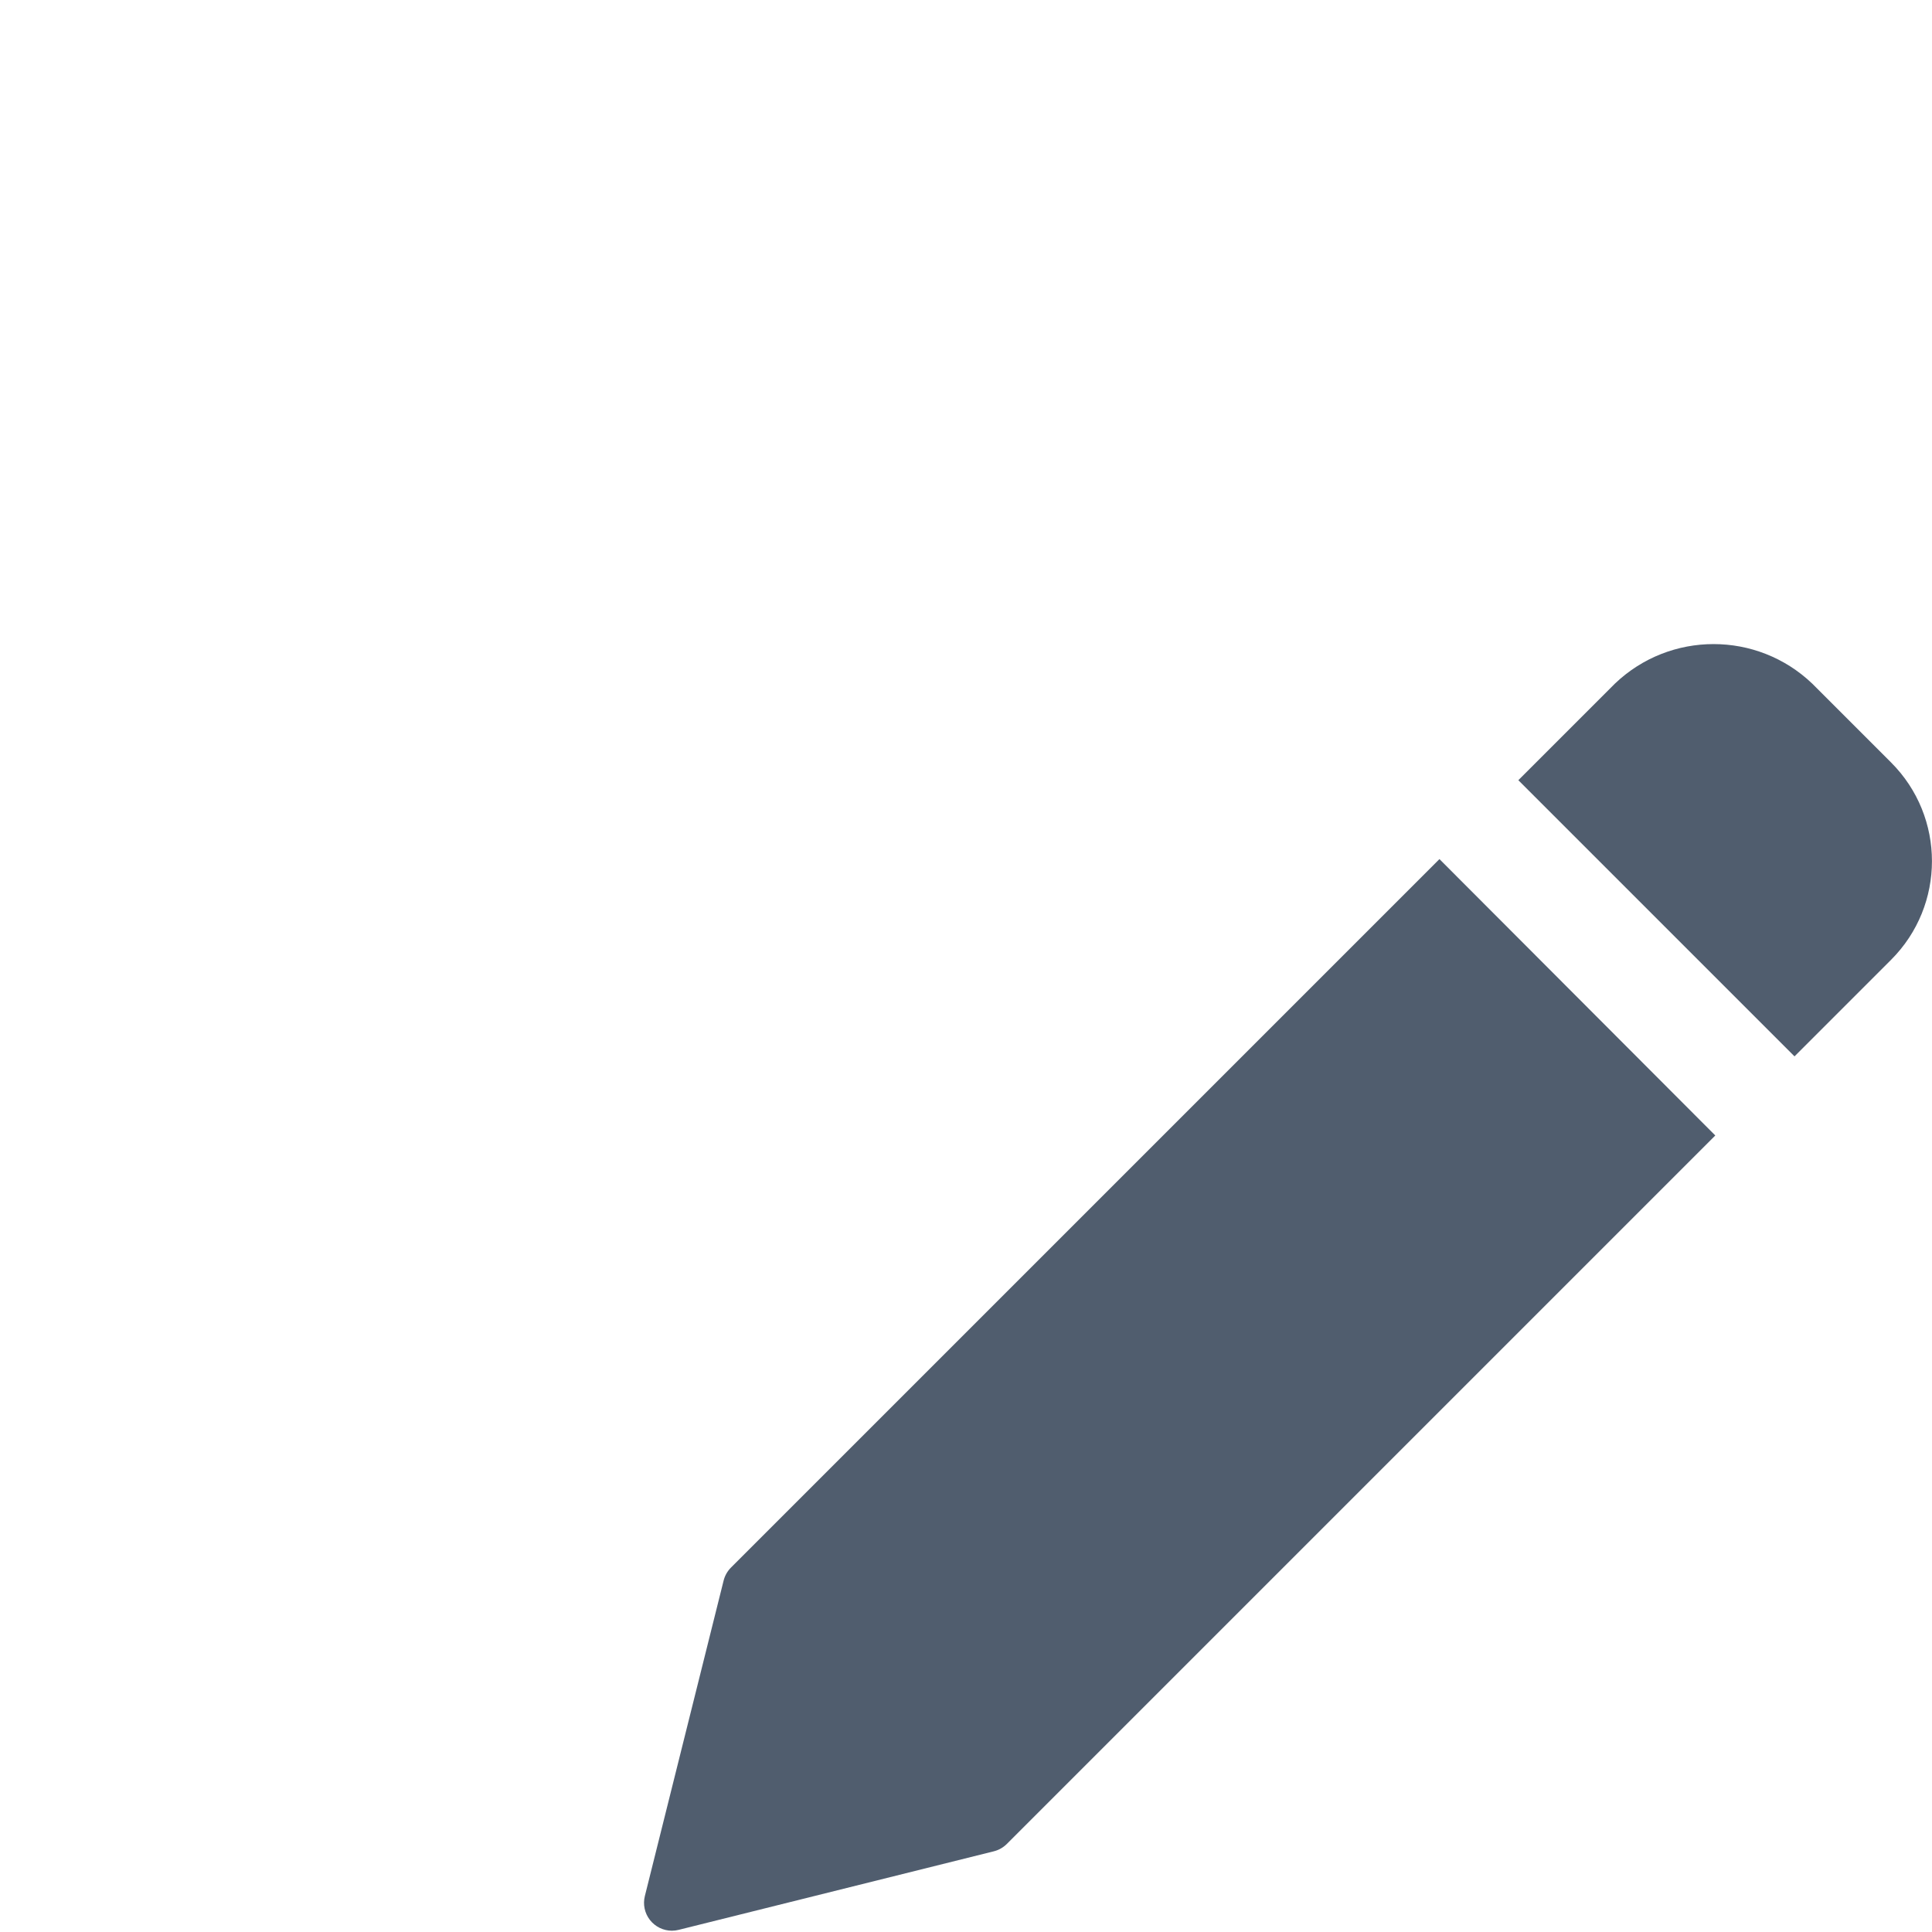
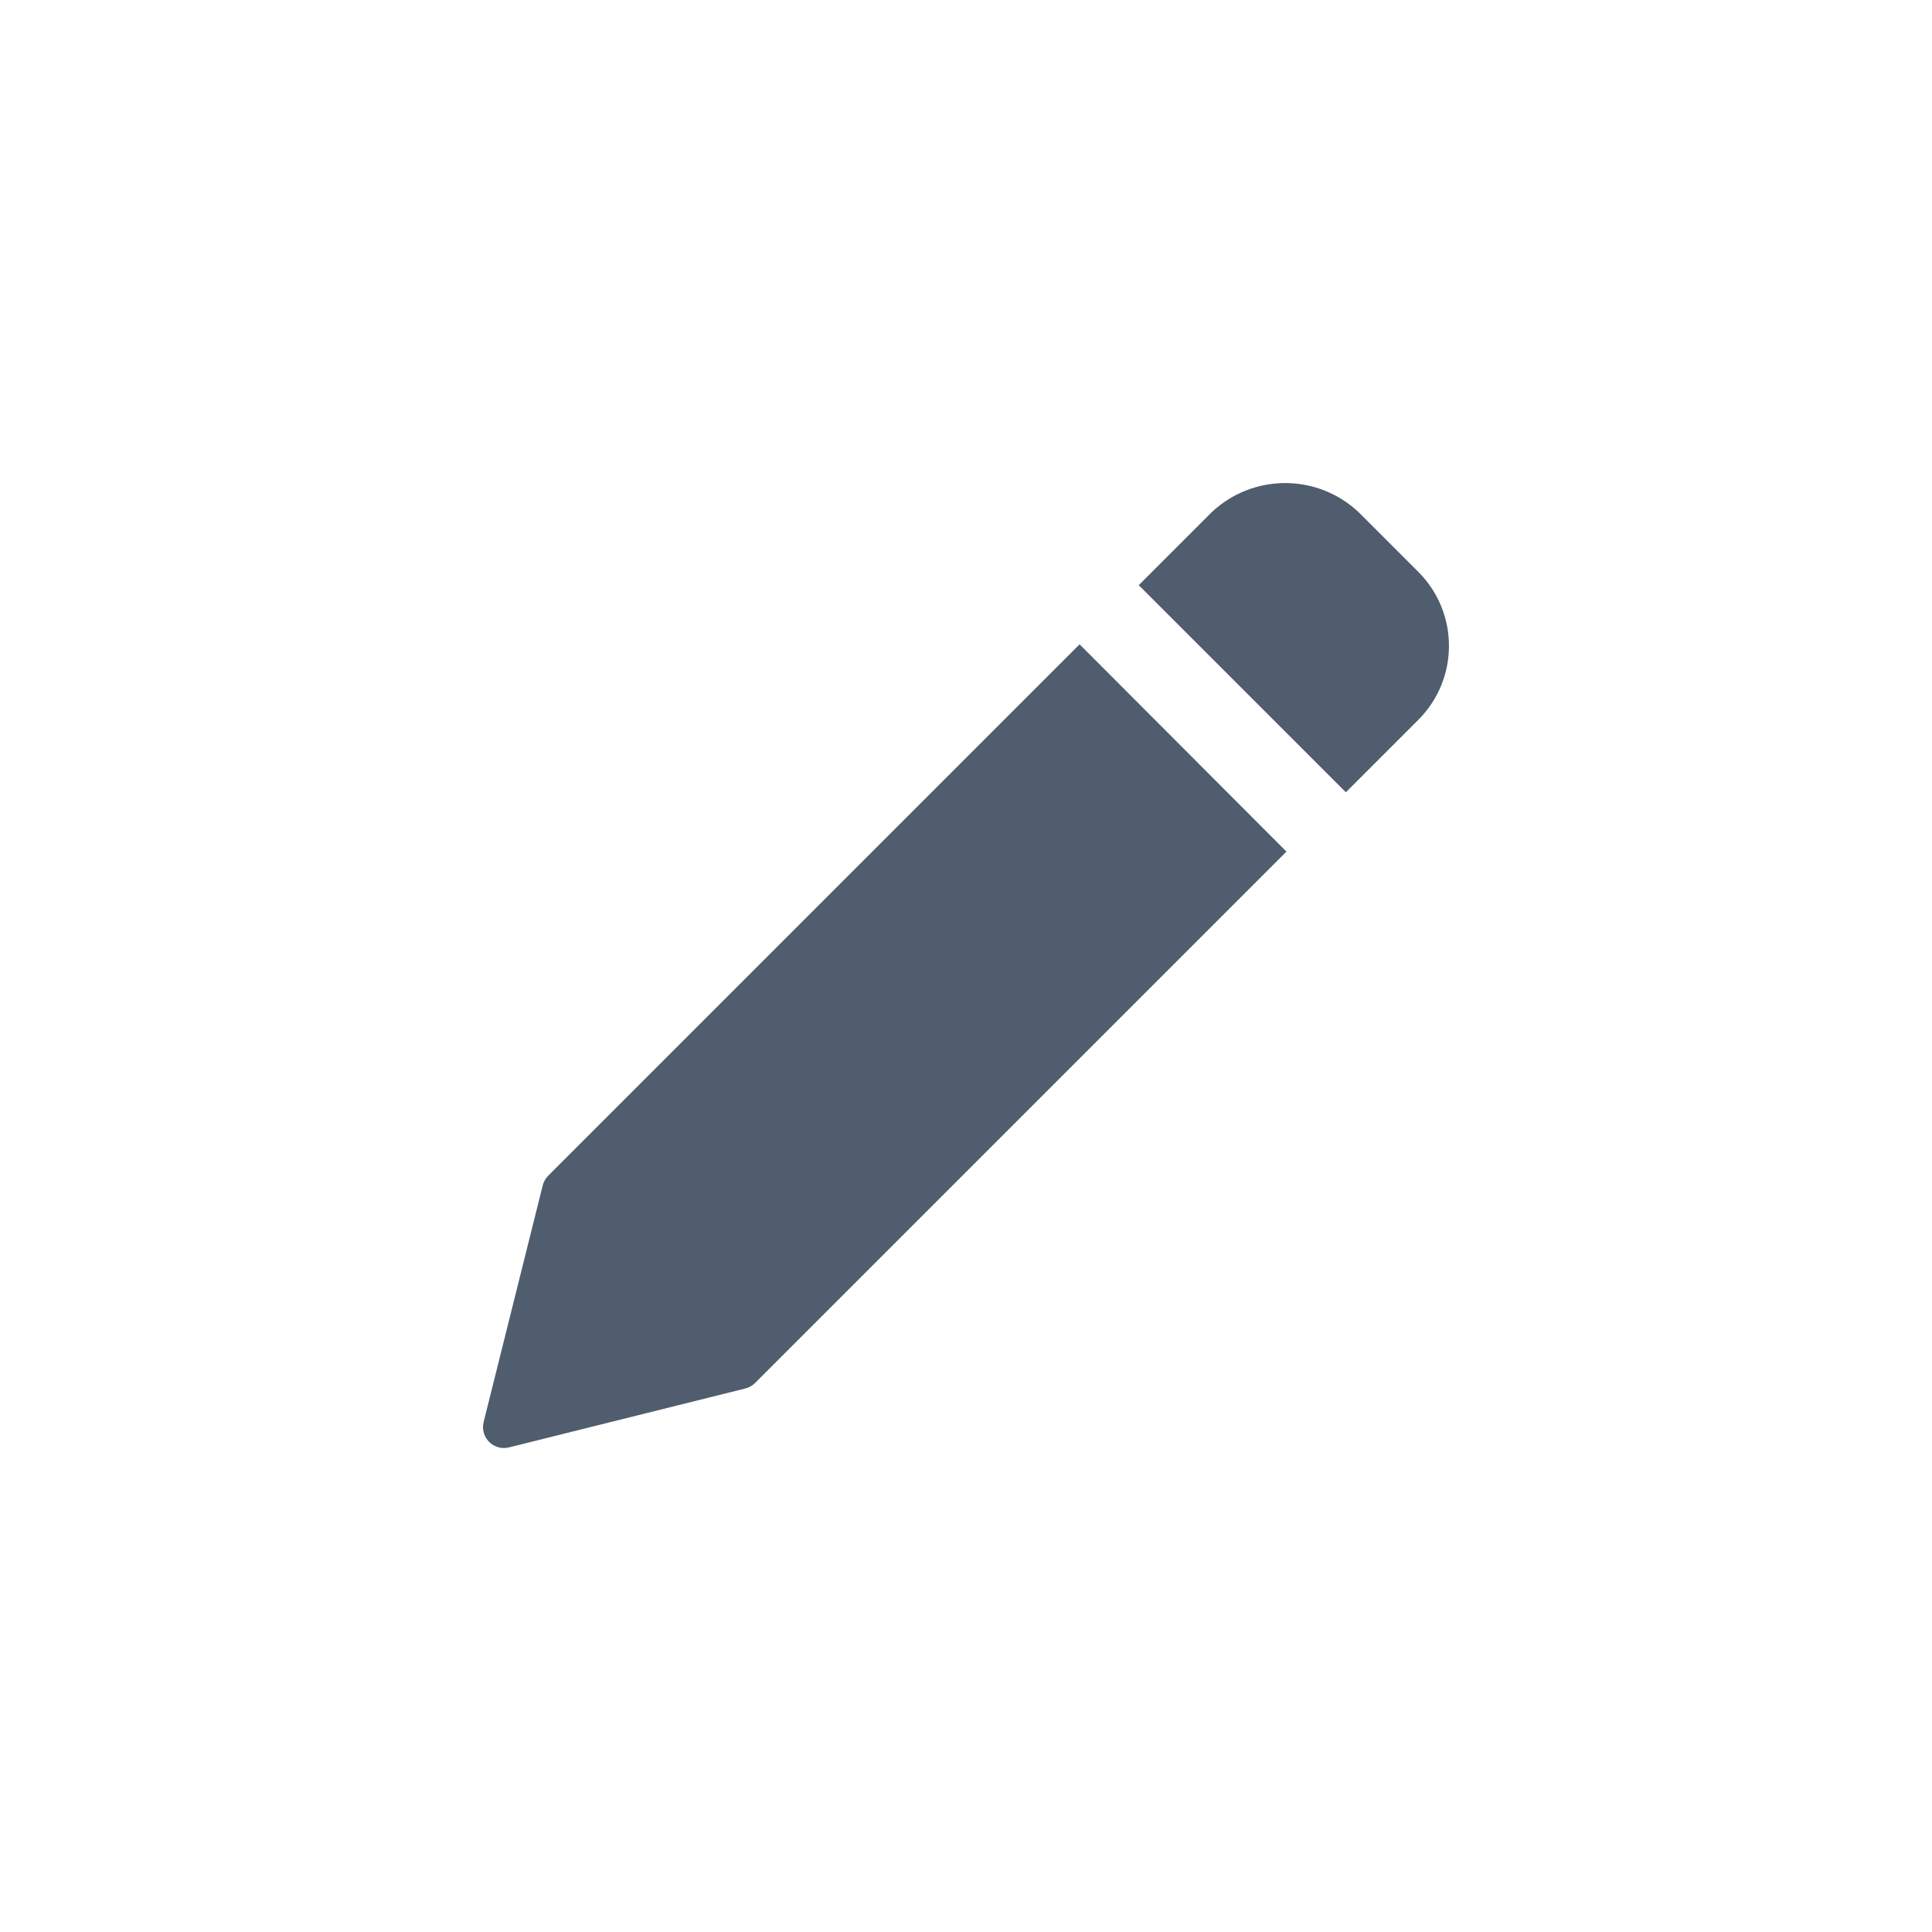
- <svg xmlns="http://www.w3.org/2000/svg" id="Component_61_1" data-name="Component 61 – 1" width="18" height="18">
+ <svg xmlns="http://www.w3.org/2000/svg" id="Component_61_1" data-name="Component 61 – 1" width="24" height="24">
  <defs>
    <style>
            .cls-2{fill:#505d6e}
        </style>
  </defs>
  <path id="Rectangle_919" data-name="Rectangle 919" style="fill:none" d="M0 0h24v24H0z" />
  <g id="pencil" transform="translate(6.001 5.754)">
    <path id="Path_1944" data-name="Path 1944" class="cls-2" d="m7.41 82.473-6.6 6.6a.263.263 0 0 0-.069.121l-.734 2.94a.26.26 0 0 0 .252.323.258.258 0 0 0 .063-.008l2.937-.732a.26.26 0 0 0 .121-.069l6.6-6.6zm0 0" transform="translate(0 -80.223)" />
    <path id="Path_1945" data-name="Path 1945" class="cls-2" d="m337.8 1.35-.735-.735a1.331 1.331 0 0 0-1.838 0l-.9.9 2.573 2.573.9-.9a1.3 1.3 0 0 0 0-1.838zm0 0" transform="translate(-326.182)" />
  </g>
</svg>
